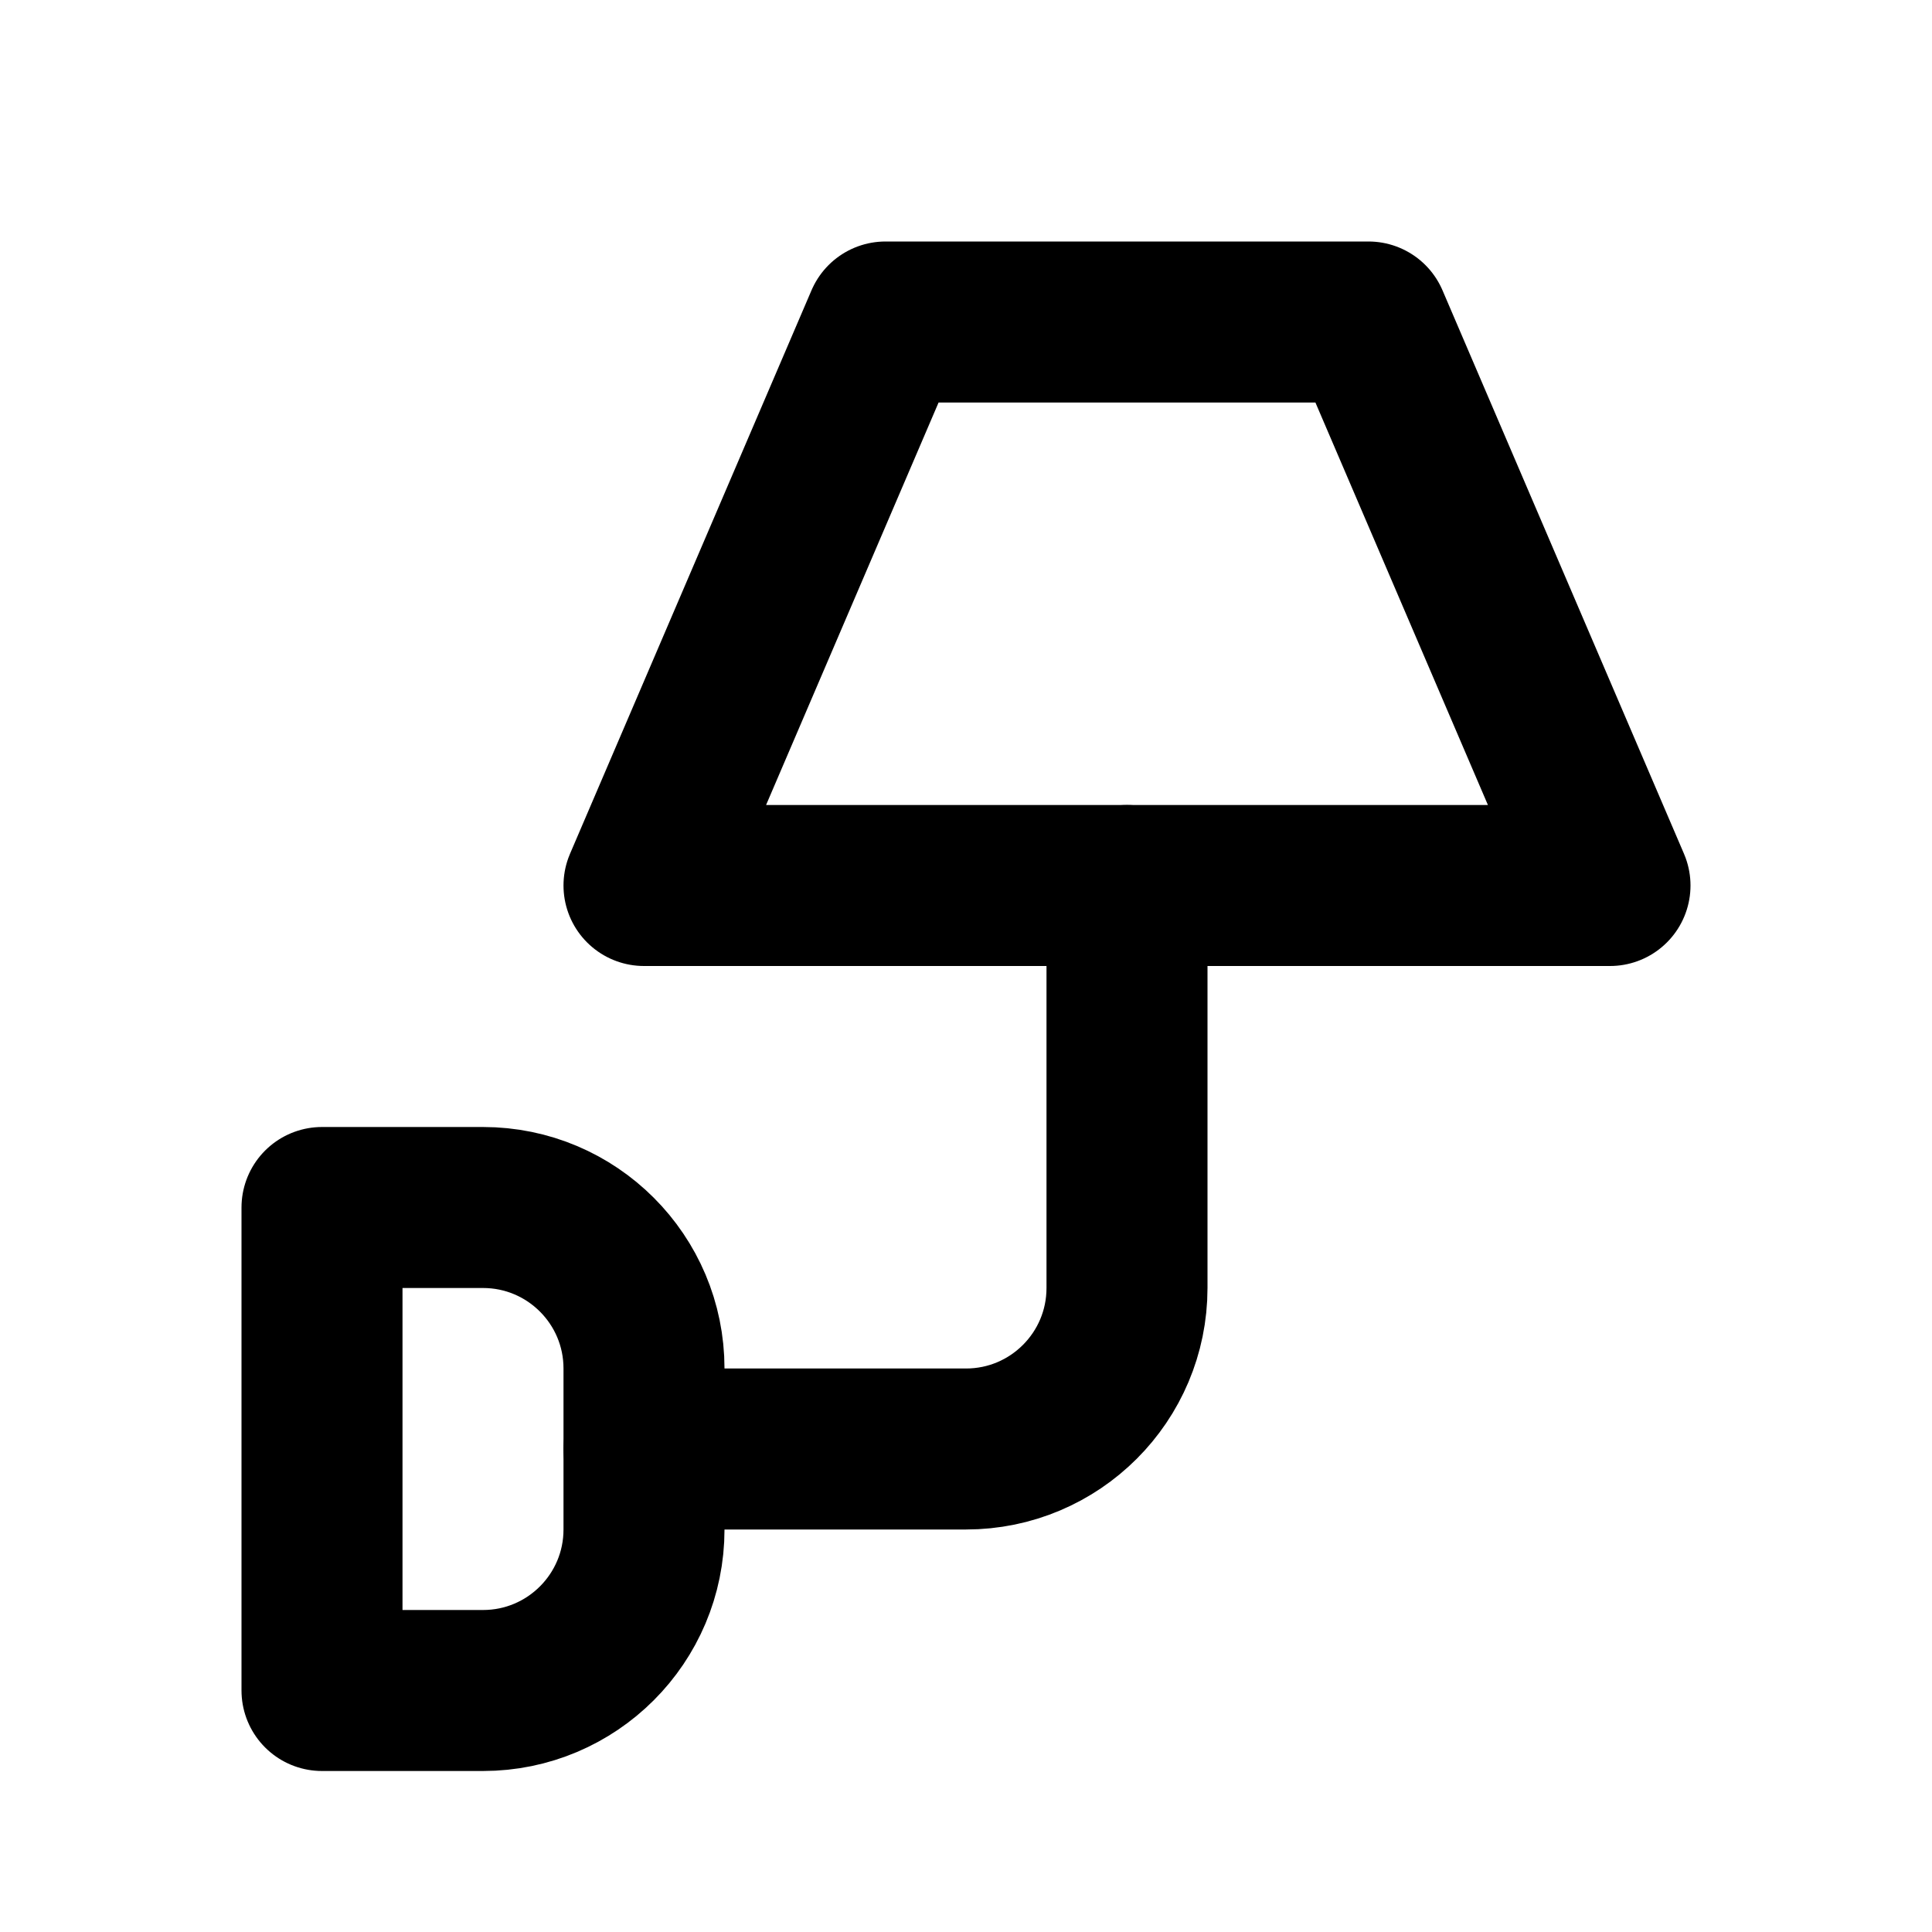
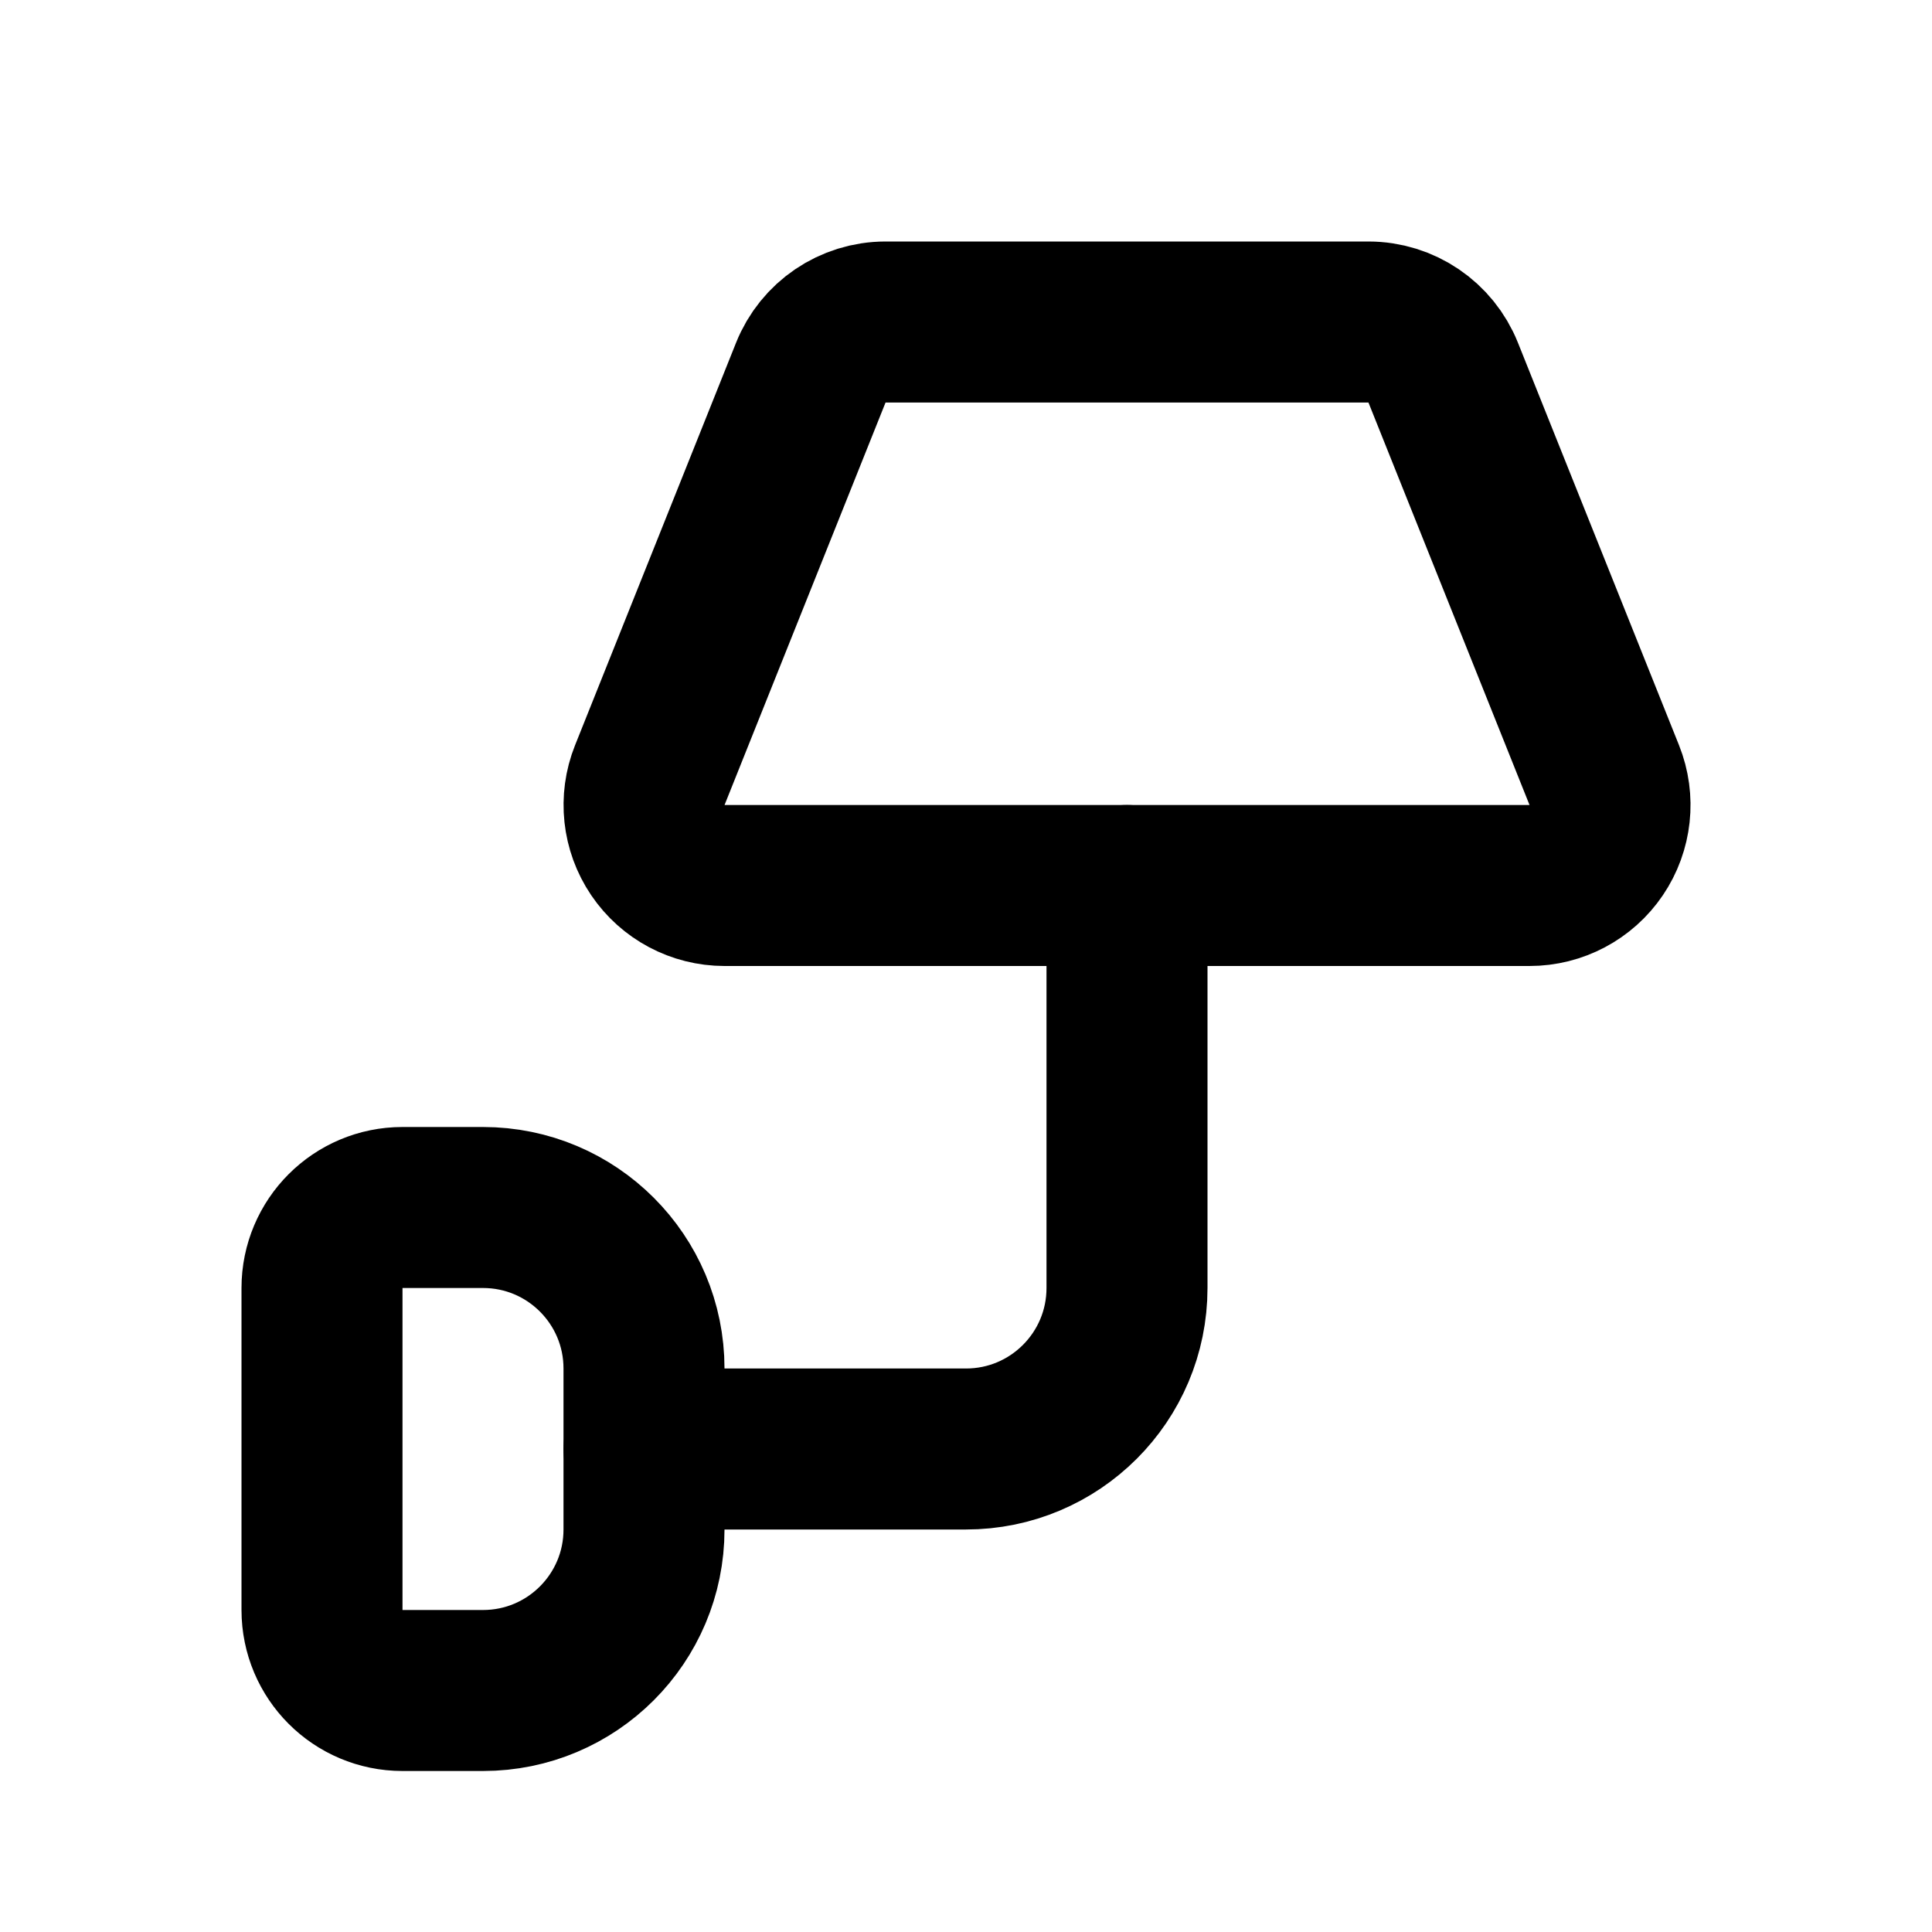
<svg xmlns="http://www.w3.org/2000/svg" viewBox="0 0 24 24" fill="none" stroke="currentColor" stroke-width="2" stroke-linecap="round" stroke-linejoin="round">
-   <path d="M11 4h6l3 7H8l3-7Z" />
-   <path d="M14 11v5a2 2 0 0 1-2 2H8" />
-   <path d="M4 15h2a2 2 0 0 1 2 2v2a2 2 0 0 1-2 2H4v-6Z" />
+   <path d="M19.929 9.629A1 1 0 0 1 19 11H9a1 1 0 0 1-.928-1.371l2-5A1 1 0 0 1 11 4h6a1 1 0 0 1 .928.629z" />
+   <path d="M6 15a2 2 0 0 1 2 2v2a2 2 0 0 1-2 2H5a1 1 0 0 1-1-1v-4a1 1 0 0 1 1-1z" />
+   <path d="M8 18h4a2 2 0 0 0 2-2v-5" />
</svg>
